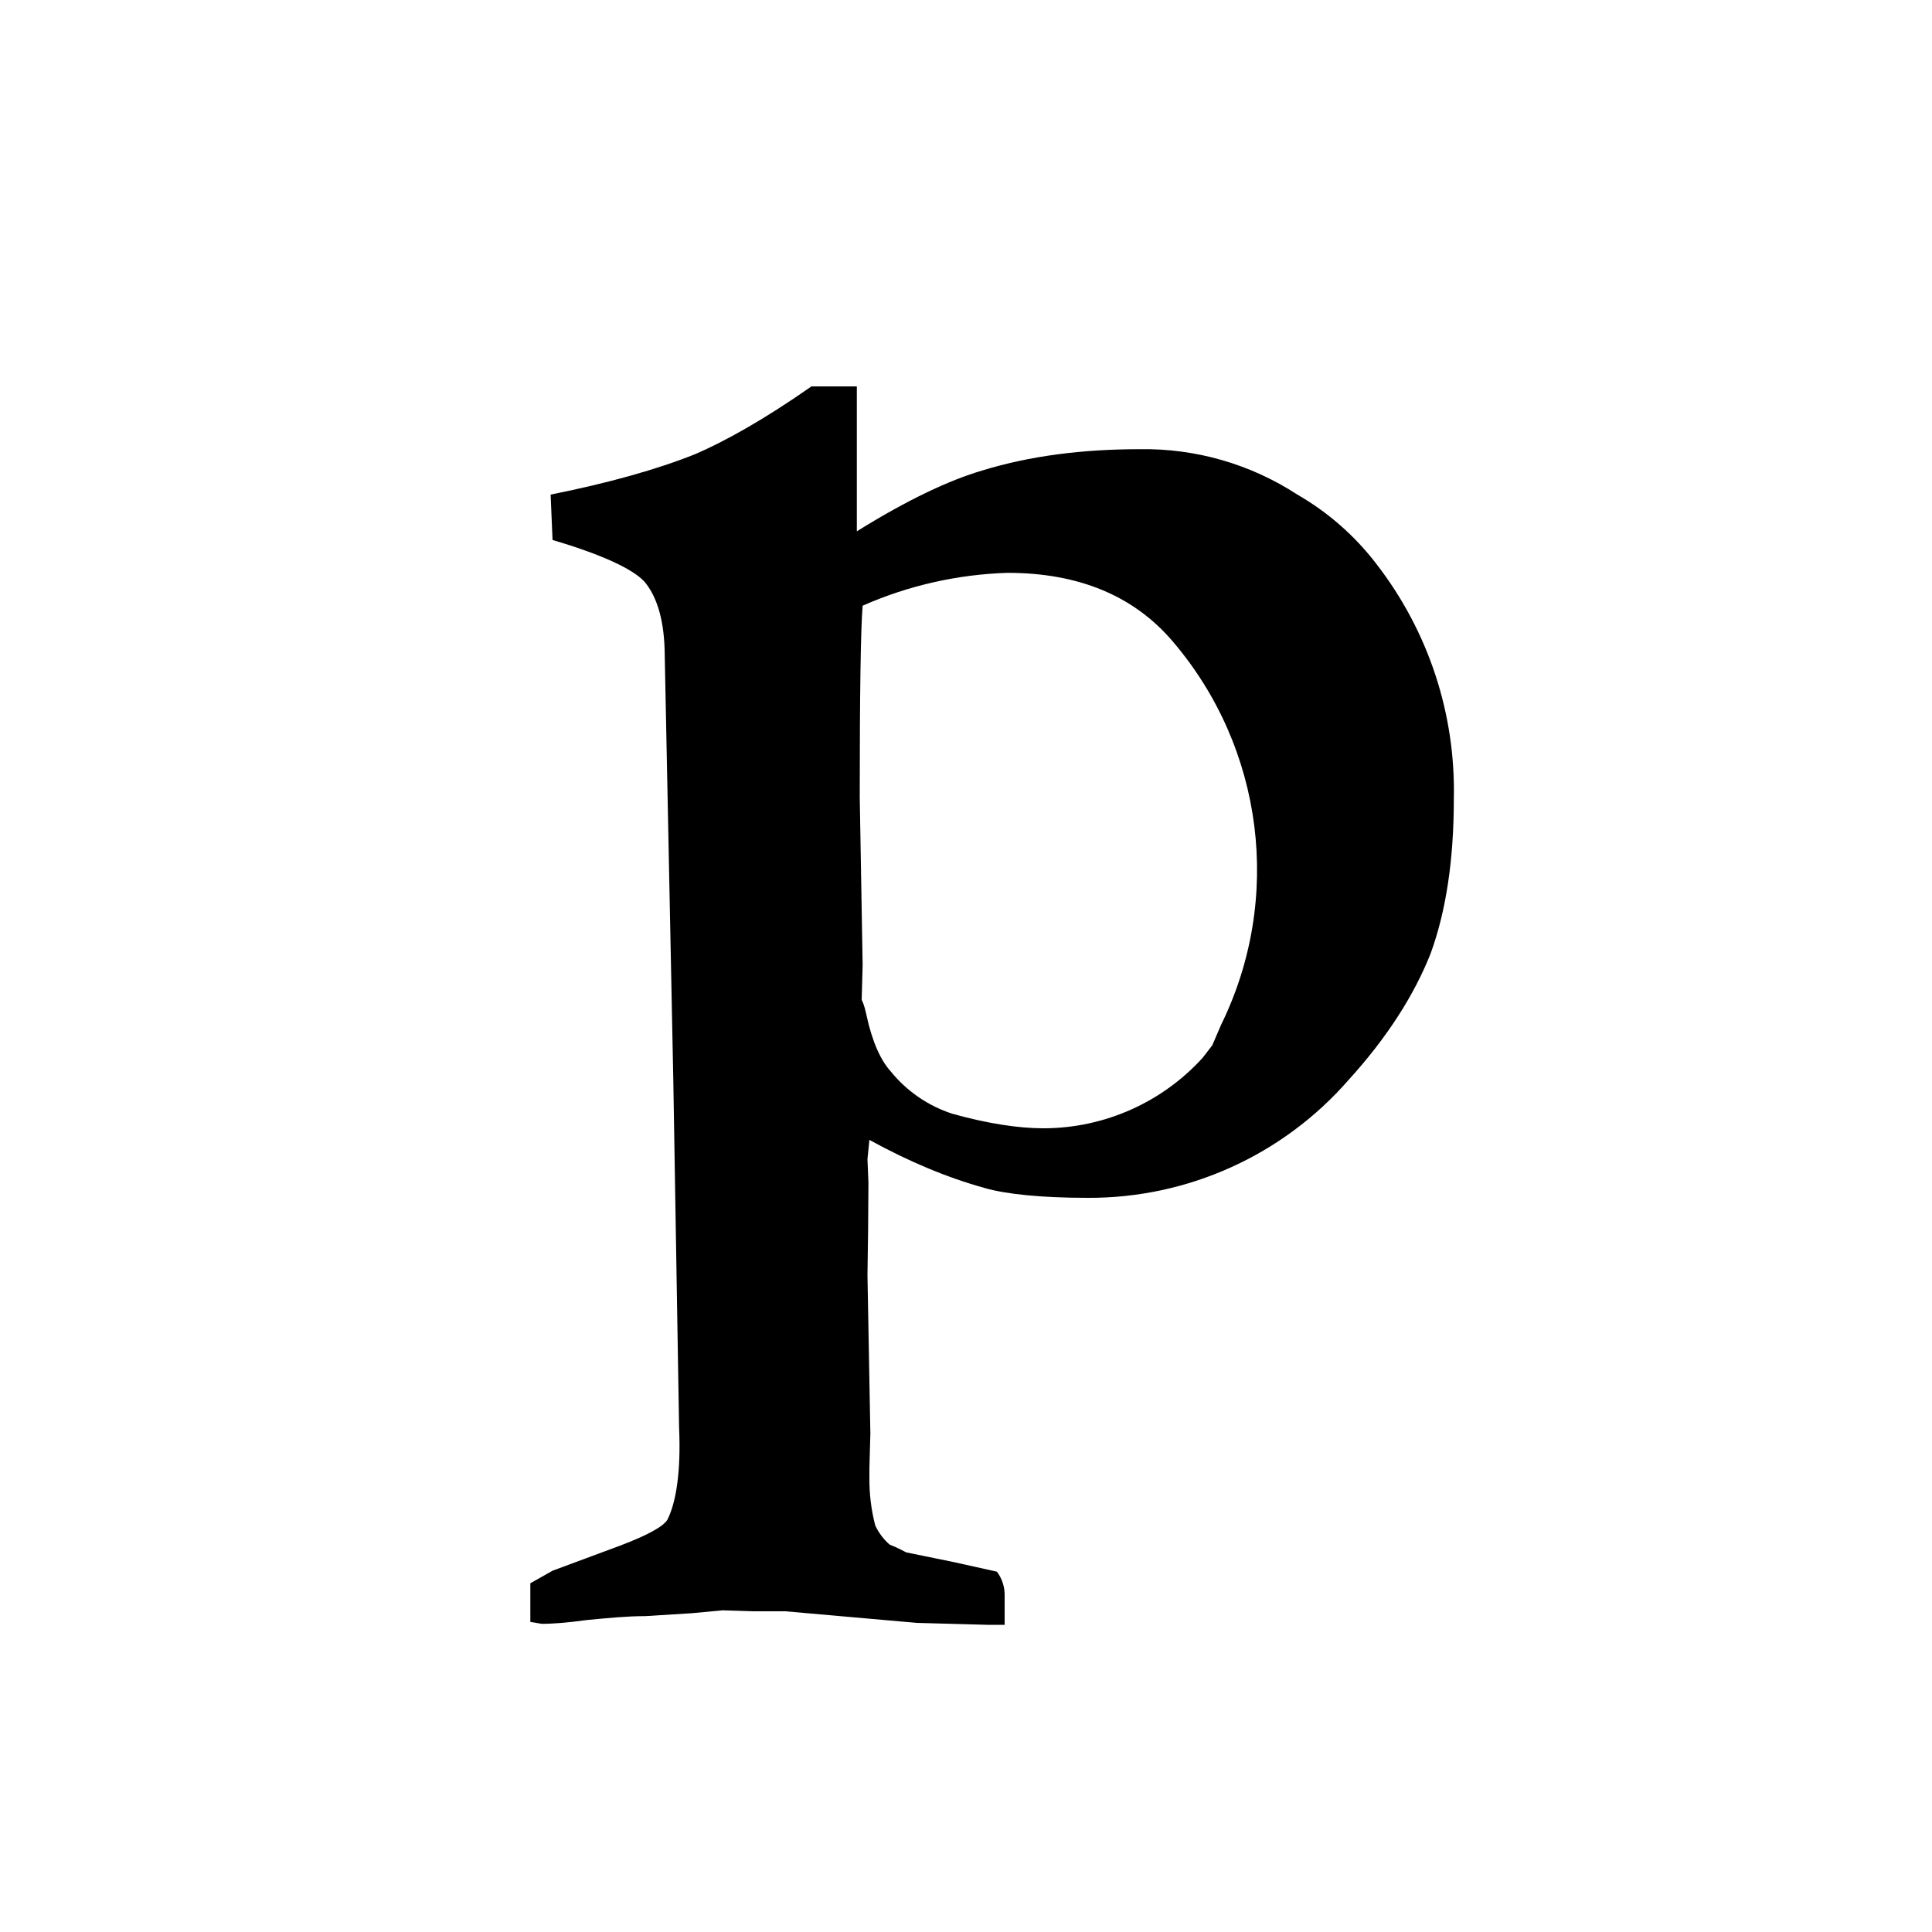
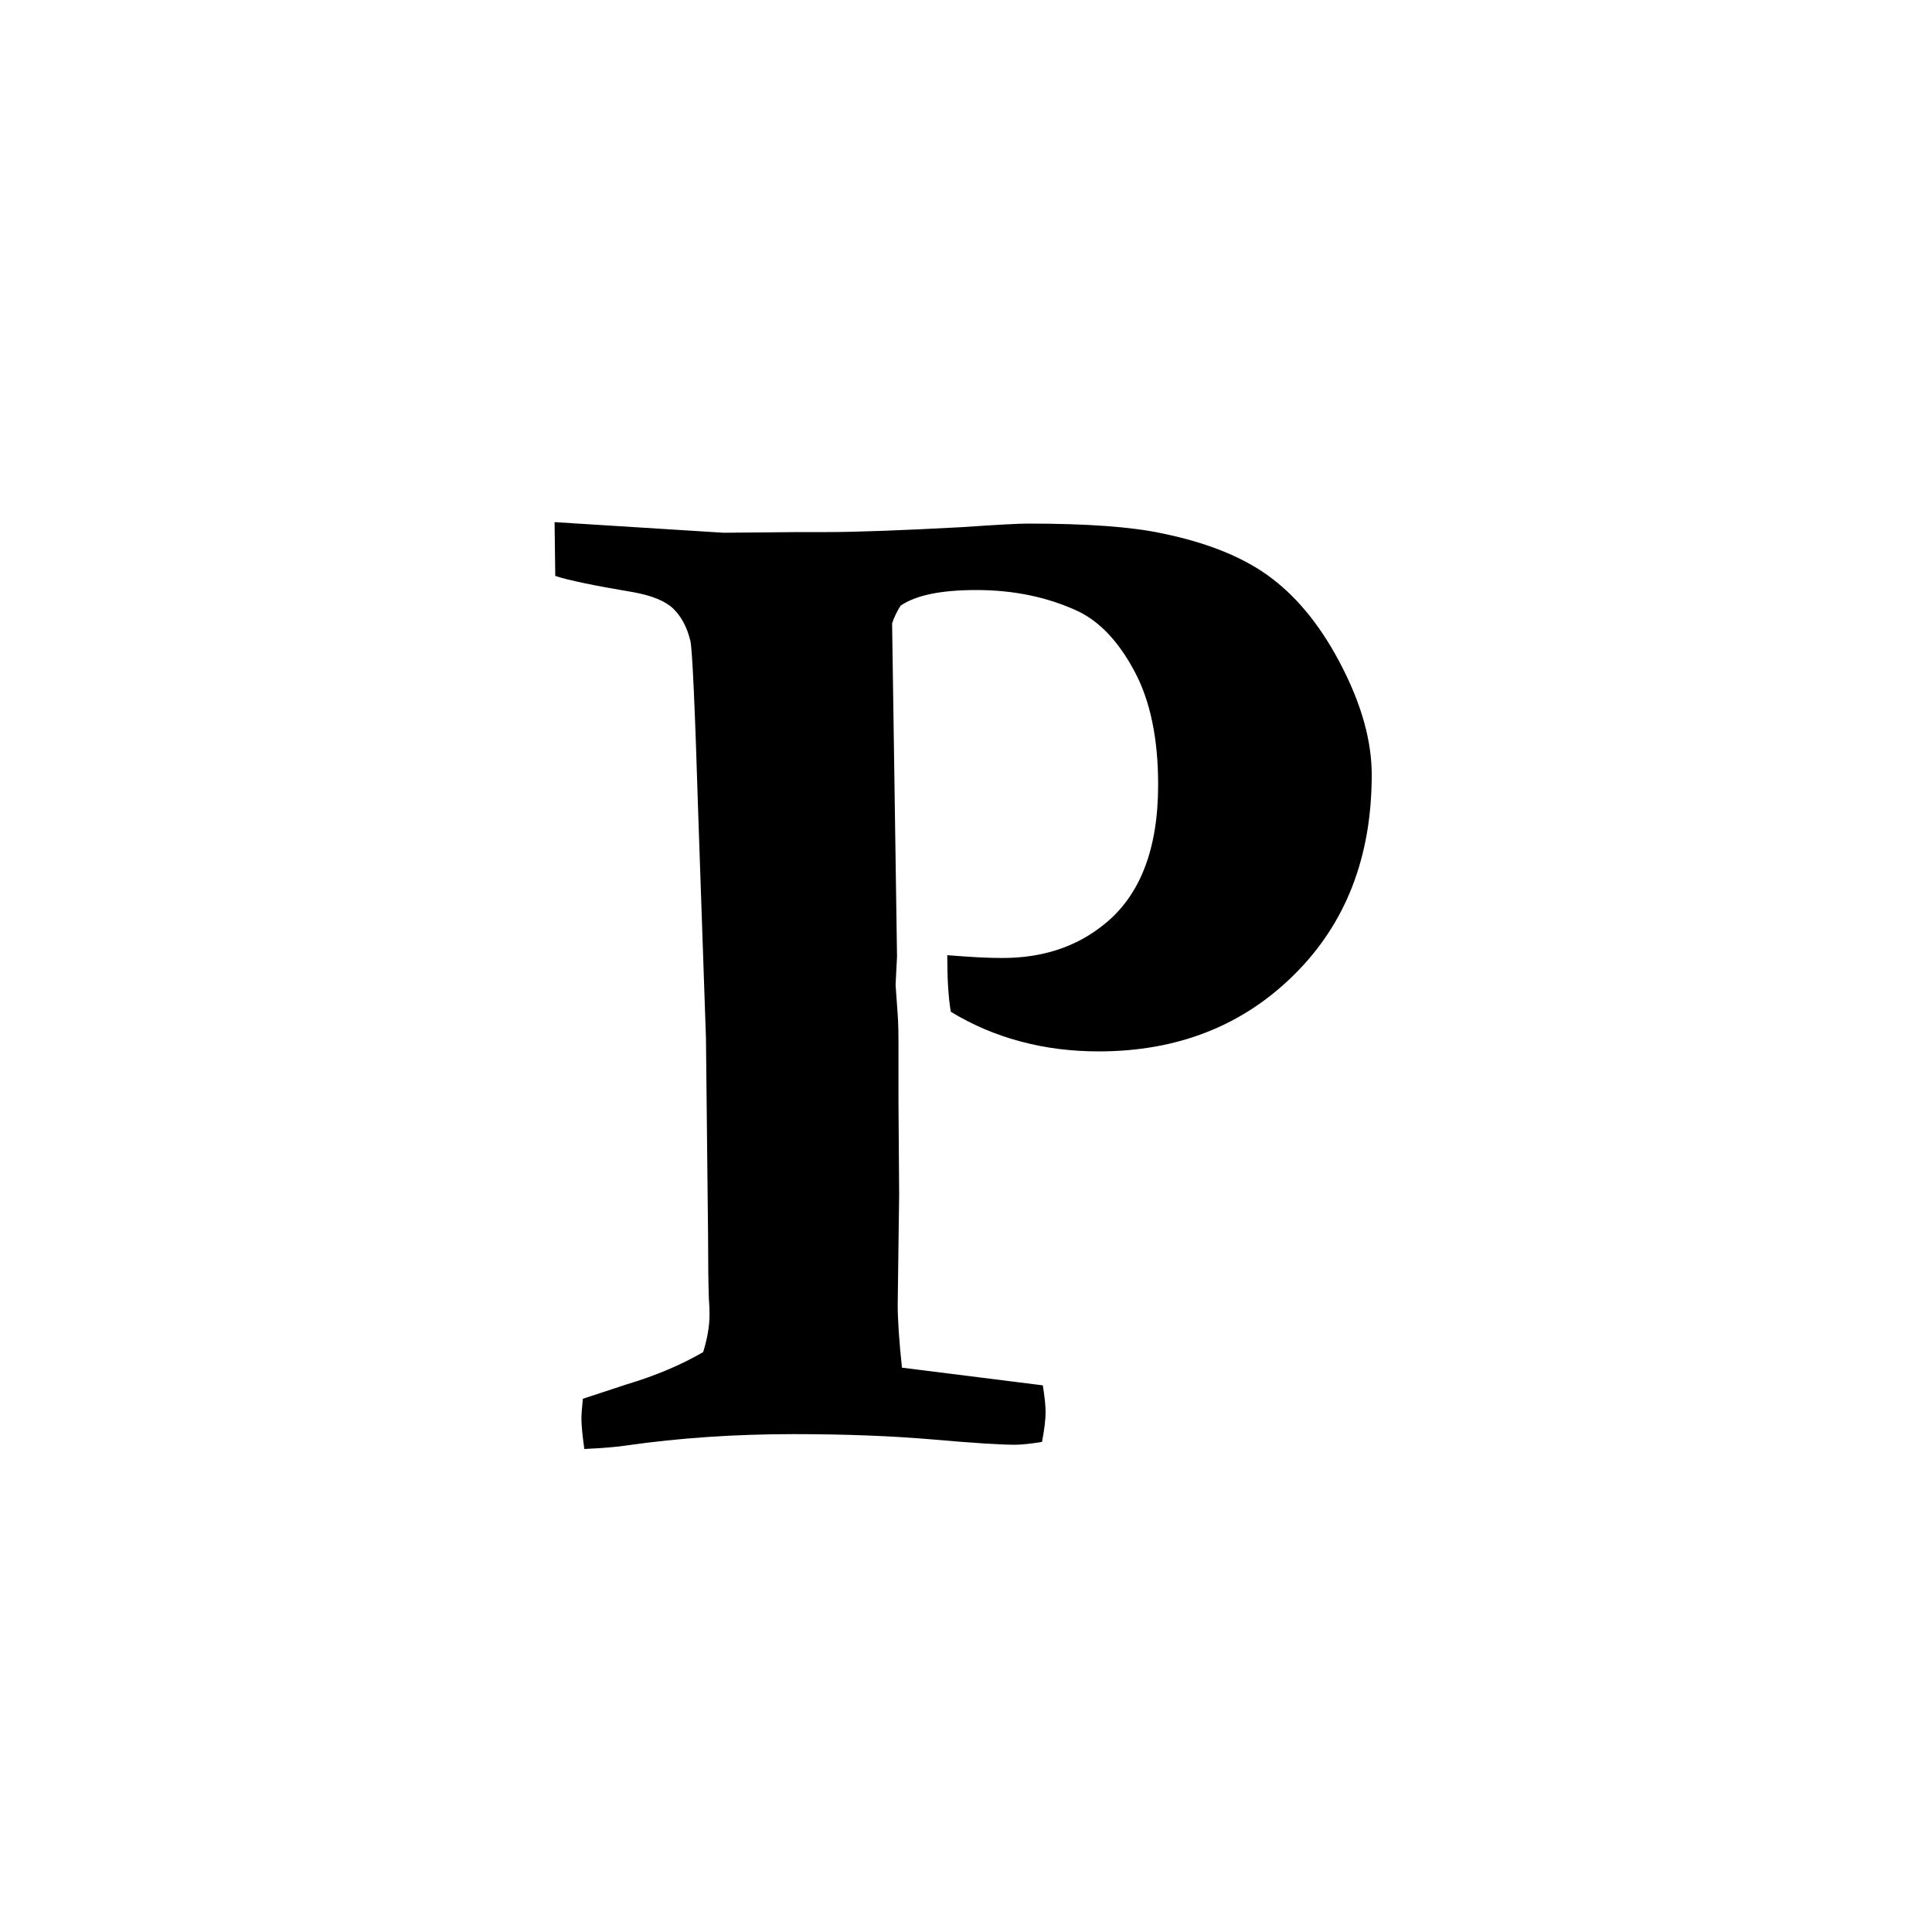
<svg xmlns="http://www.w3.org/2000/svg" viewBox="0 0 20 20">
-   <defs />
-   <path d="M10.4 16.82v-.3a.4.4 0 00-.08-.25l-.45-.1-.49-.1a1.5 1.5 0 00-.17-.08.59.59 0 01-.15-.2A1.9 1.9 0 019 15.3v-.1l.01-.36-.03-1.64a66.08 66.08 0 00.01-.96L8.98 12l.02-.2c.4.22.8.39 1.2.5.21.06.57.1 1.06.1a3.56 3.56 0 002.7-1.22c.4-.44.68-.88.85-1.31.16-.44.24-.97.24-1.6a3.83 3.83 0 00-.8-2.43 2.77 2.77 0 00-.82-.72 2.9 2.9 0 00-1.63-.47c-.6 0-1.14.07-1.63.22-.34.1-.77.3-1.3.63V4H8.4c-.5.35-.9.57-1.2.7-.4.16-.9.3-1.5.42l.02.47c.51.15.83.3.95.43.12.14.2.37.21.7l.09 4.46.06 3.6c.02.45-.03.77-.12.95-.04.07-.2.16-.49.27l-.7.26-.23.13v.4l.12.02c.1 0 .25-.01.47-.04.21-.02.41-.04.6-.04l.48-.03.32-.03.31.01h.34l1.36.12.73.02h.16zm.4-5.14c-.26 0-.58-.05-.94-.15a1.36 1.36 0 01-.64-.44c-.1-.11-.19-.3-.25-.58-.01-.04-.02-.1-.05-.16l.01-.36-.03-1.74c0-1.08.01-1.74.03-1.98a4.03 4.03 0 011.5-.34c.74 0 1.31.24 1.71.71a3.64 3.64 0 01.5 3.97l-.09.21-.1.13a2.23 2.23 0 01-1.63.73z" />
+   <path d="M5.748,5.962 L5.741,5.405 L7.491,5.515 L8.275,5.508 L8.561,5.508 C8.859,5.508 9.325,5.491 9.96,5.457 C10.321,5.432 10.548,5.42 10.641,5.42 C11.256,5.42 11.72,5.454 12.032,5.522 C12.511,5.62 12.891,5.776 13.171,5.991 C13.452,6.206 13.694,6.512 13.896,6.91 C14.099,7.308 14.2,7.678 14.2,8.02 C14.2,8.87 13.933,9.559 13.398,10.089 C12.864,10.619 12.189,10.884 11.373,10.884 C11.09,10.884 10.82,10.85 10.564,10.781 C10.308,10.713 10.067,10.61 9.843,10.474 C9.818,10.332 9.806,10.137 9.806,9.888 C9.923,9.897 10.029,9.905 10.125,9.91 C10.22,9.915 10.304,9.917 10.377,9.917 C10.792,9.917 11.141,9.802 11.425,9.573 C11.801,9.275 11.989,8.792 11.989,8.123 C11.989,7.644 11.907,7.252 11.743,6.947 C11.58,6.642 11.385,6.436 11.161,6.328 C10.848,6.182 10.497,6.108 10.106,6.108 C9.74,6.108 9.479,6.162 9.323,6.27 C9.283,6.333 9.254,6.394 9.235,6.453 L9.286,9.902 L9.271,10.195 L9.293,10.503 C9.298,10.571 9.301,10.671 9.301,10.803 L9.301,11.404 L9.308,12.363 L9.293,13.506 C9.293,13.667 9.308,13.884 9.337,14.158 L10.795,14.341 C10.814,14.458 10.824,14.551 10.824,14.619 C10.824,14.692 10.812,14.795 10.787,14.927 C10.665,14.946 10.573,14.956 10.509,14.956 C10.358,14.956 10.072,14.938 9.652,14.901 C9.232,14.865 8.754,14.846 8.217,14.846 C7.611,14.846 7.035,14.885 6.488,14.963 C6.395,14.978 6.249,14.99 6.049,15 C6.029,14.858 6.019,14.753 6.019,14.685 C6.019,14.641 6.024,14.573 6.034,14.48 L6.481,14.333 C6.788,14.241 7.054,14.128 7.279,13.997 C7.323,13.855 7.345,13.726 7.345,13.608 C7.345,13.56 7.343,13.503 7.338,13.44 C7.333,13.289 7.33,13.076 7.33,12.803 L7.308,10.745 L7.228,8.423 C7.194,7.319 7.167,6.724 7.147,6.636 C7.113,6.494 7.054,6.383 6.971,6.302 C6.888,6.222 6.749,6.165 6.554,6.13 C6.149,6.062 5.88,6.006 5.748,5.962 Z" />
</svg>
